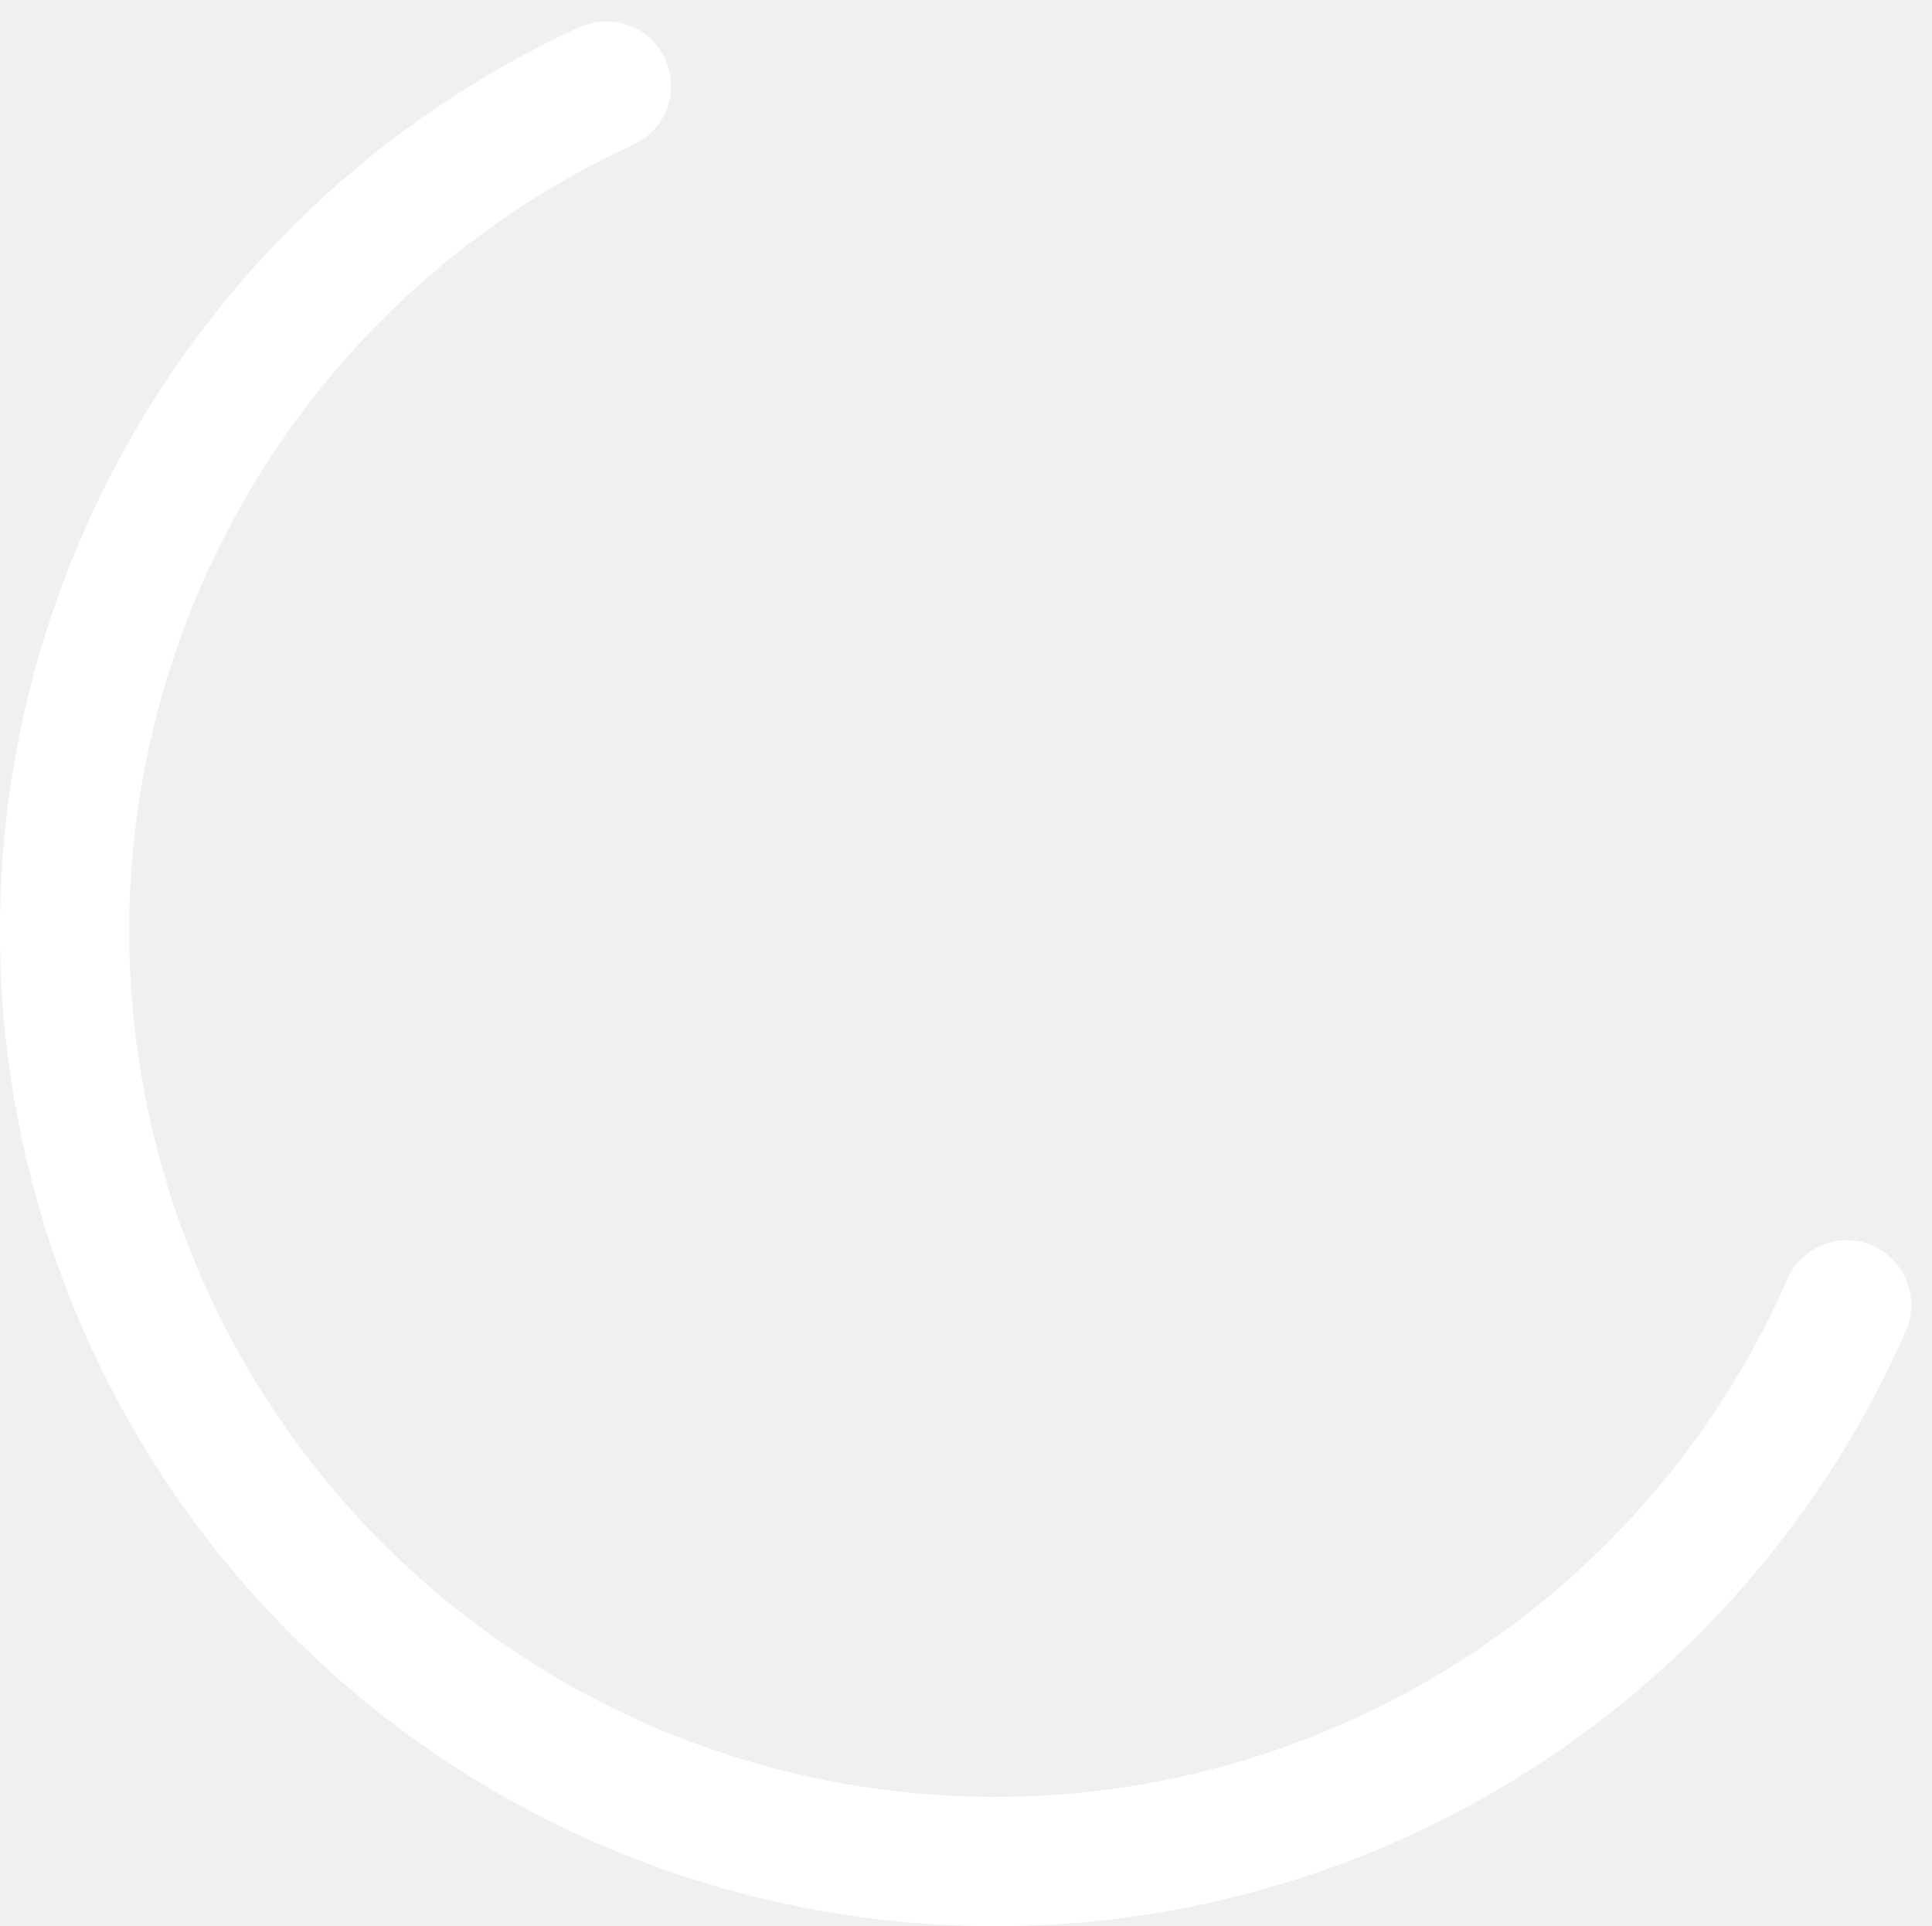
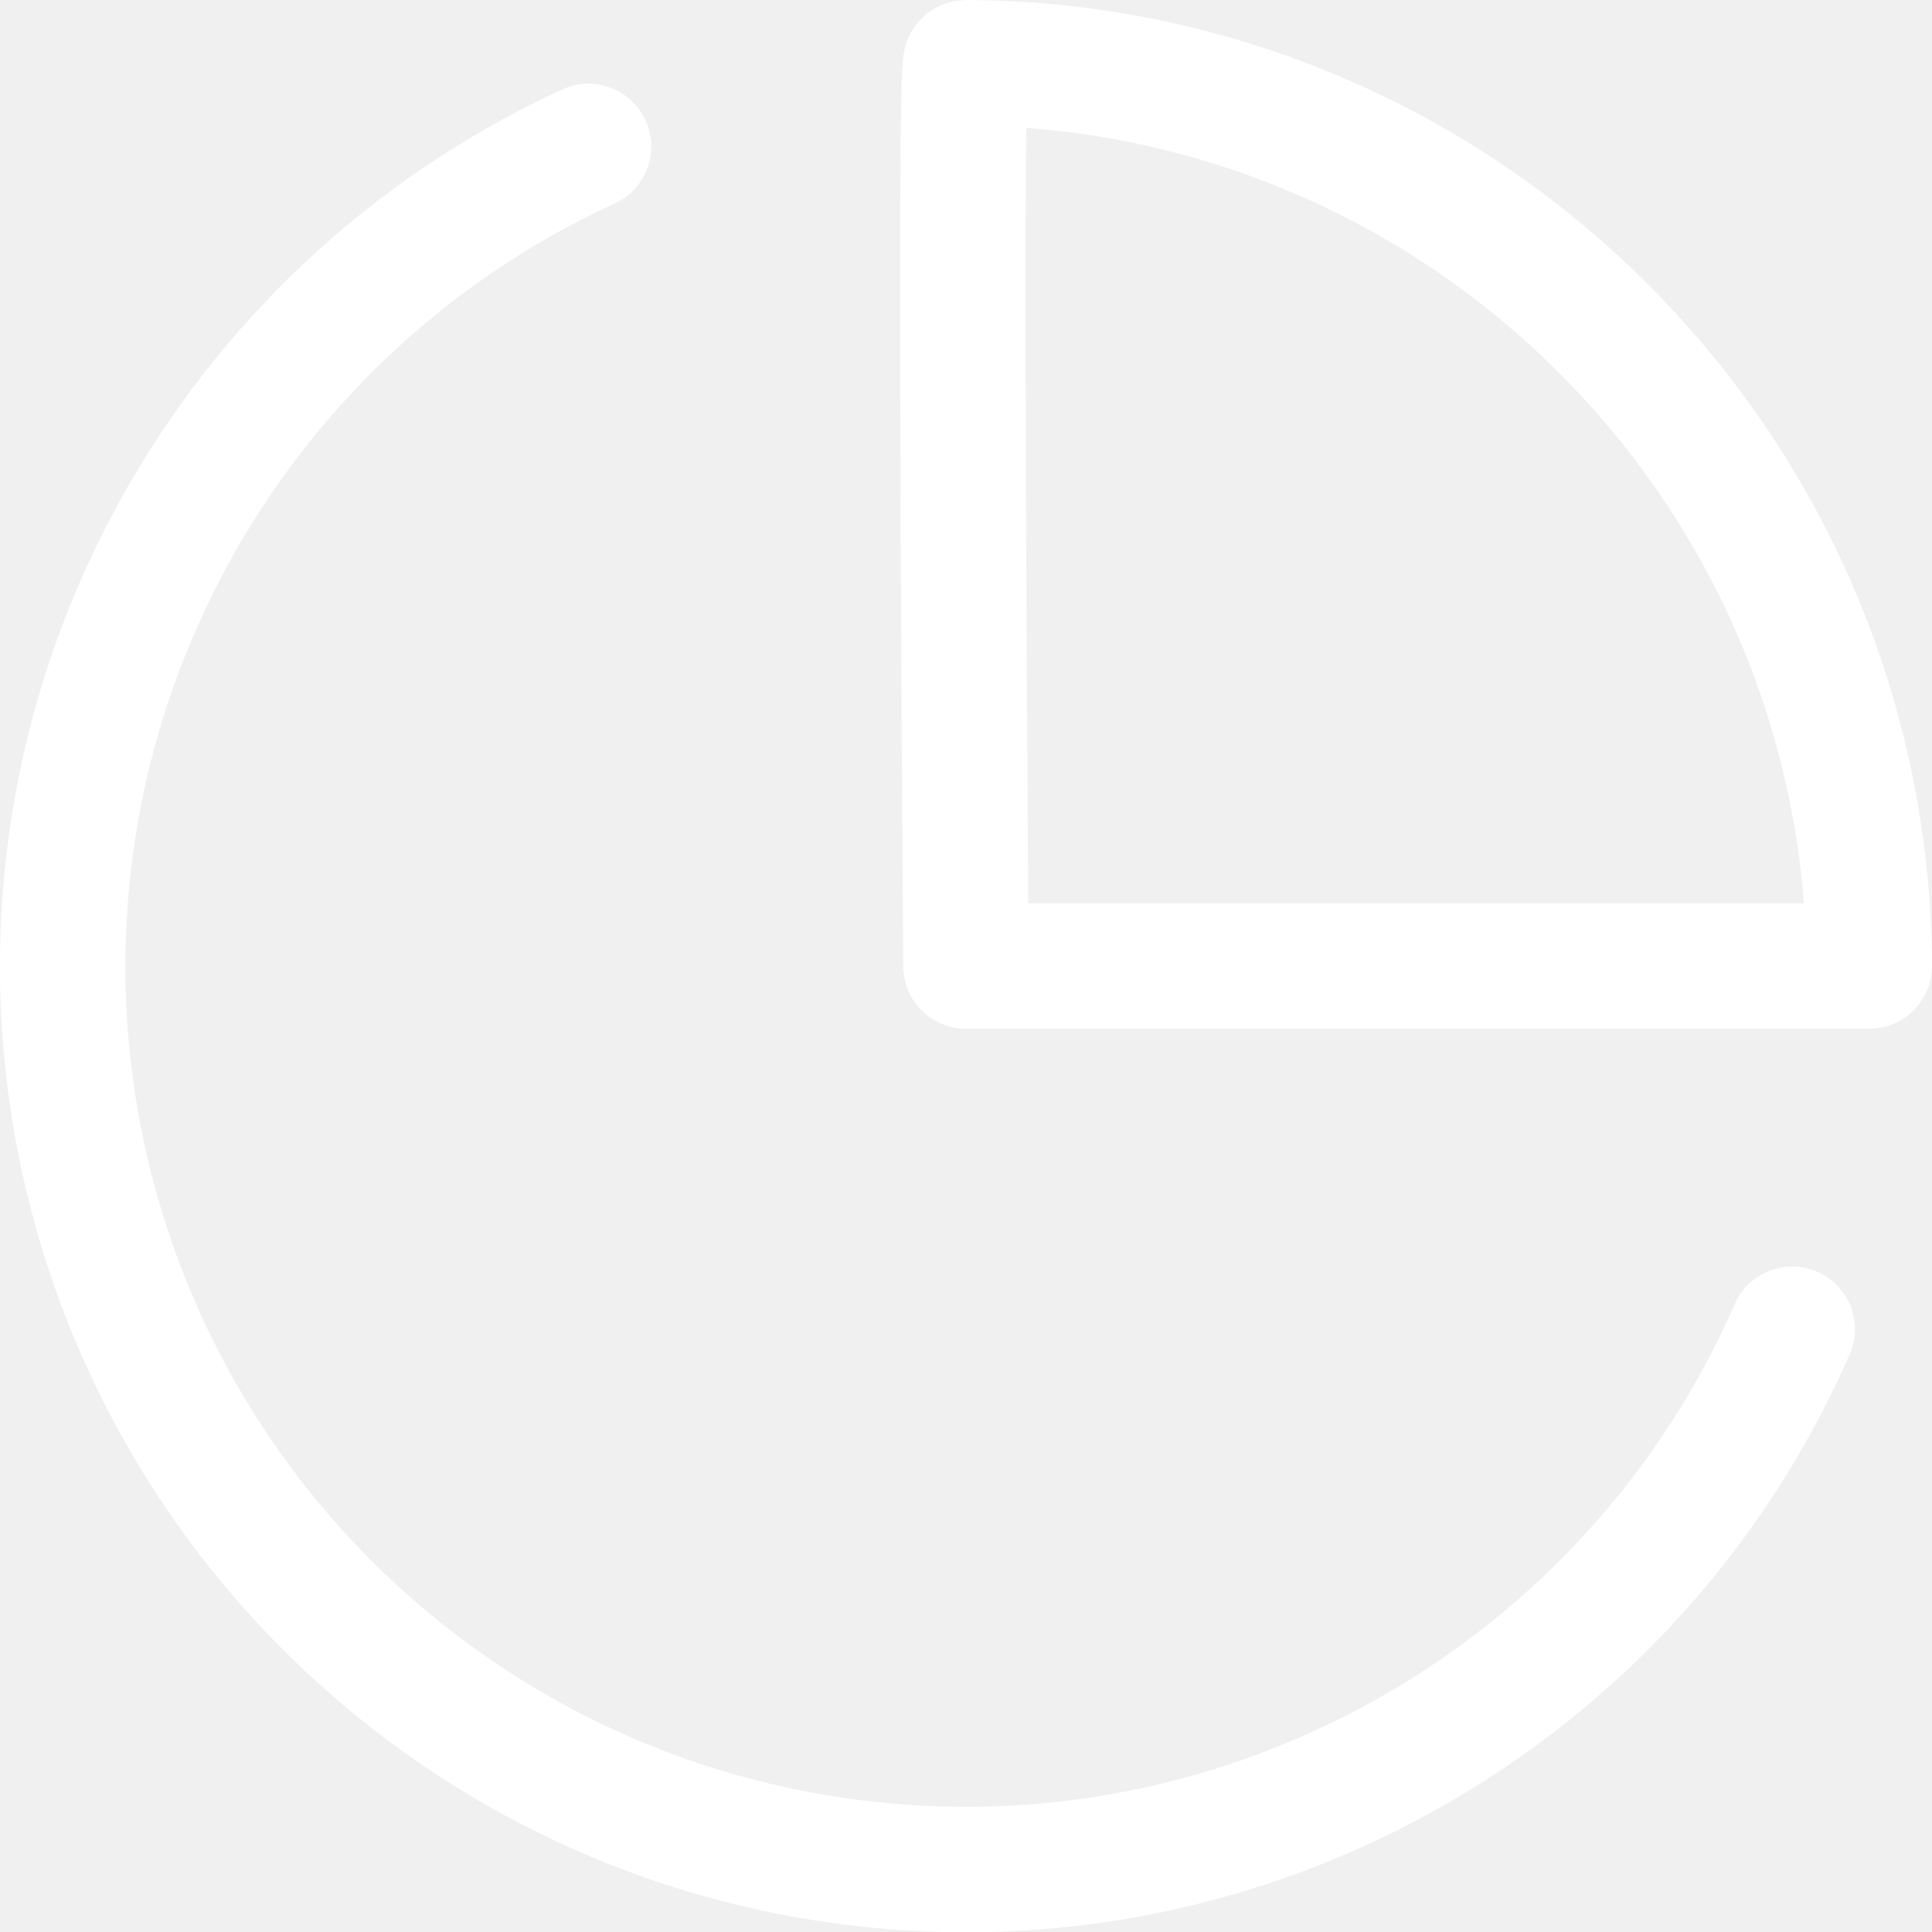
- <svg xmlns="http://www.w3.org/2000/svg" width="17.937" height="17.879" viewBox="0 0 17.937 17.879">
-   <defs>
-     <style>.a{fill:none;stroke:#fff;stroke-linecap:round;stroke-linejoin:round;stroke-width:1.2px;}</style>
-   </defs>
-   <path class="a" d="M251.02,219.415A8.636,8.636,0,1,1,239.505,208.1" transform="translate(-233.875 -207.302)" />
+ <svg xmlns="http://www.w3.org/2000/svg" width="18.482" height="18.482" viewBox="0 0 18.482 18.482">
+   <g id="Grupo_12172" data-name="Grupo 12172" transform="translate(-1682.759 3856.241)">
+     <path id="stroke" d="M251.02,219.415A8.636,8.636,0,1,1,239.505,208.1" transform="translate(1448.884 -4062.94)" fill="none" stroke="#fff" stroke-linecap="round" stroke-linejoin="round" stroke-width="1.2" />
+     <path id="stroke-2" data-name="stroke" d="M241.469,216.093s-.068-8.641,0-8.641a8.682,8.682,0,0,1,8.641,8.641Z" transform="translate(1450.531 -4063.093)" fill="none" stroke="#fff" stroke-linecap="round" stroke-linejoin="round" stroke-width="1.2" />
+   </g>
</svg>
